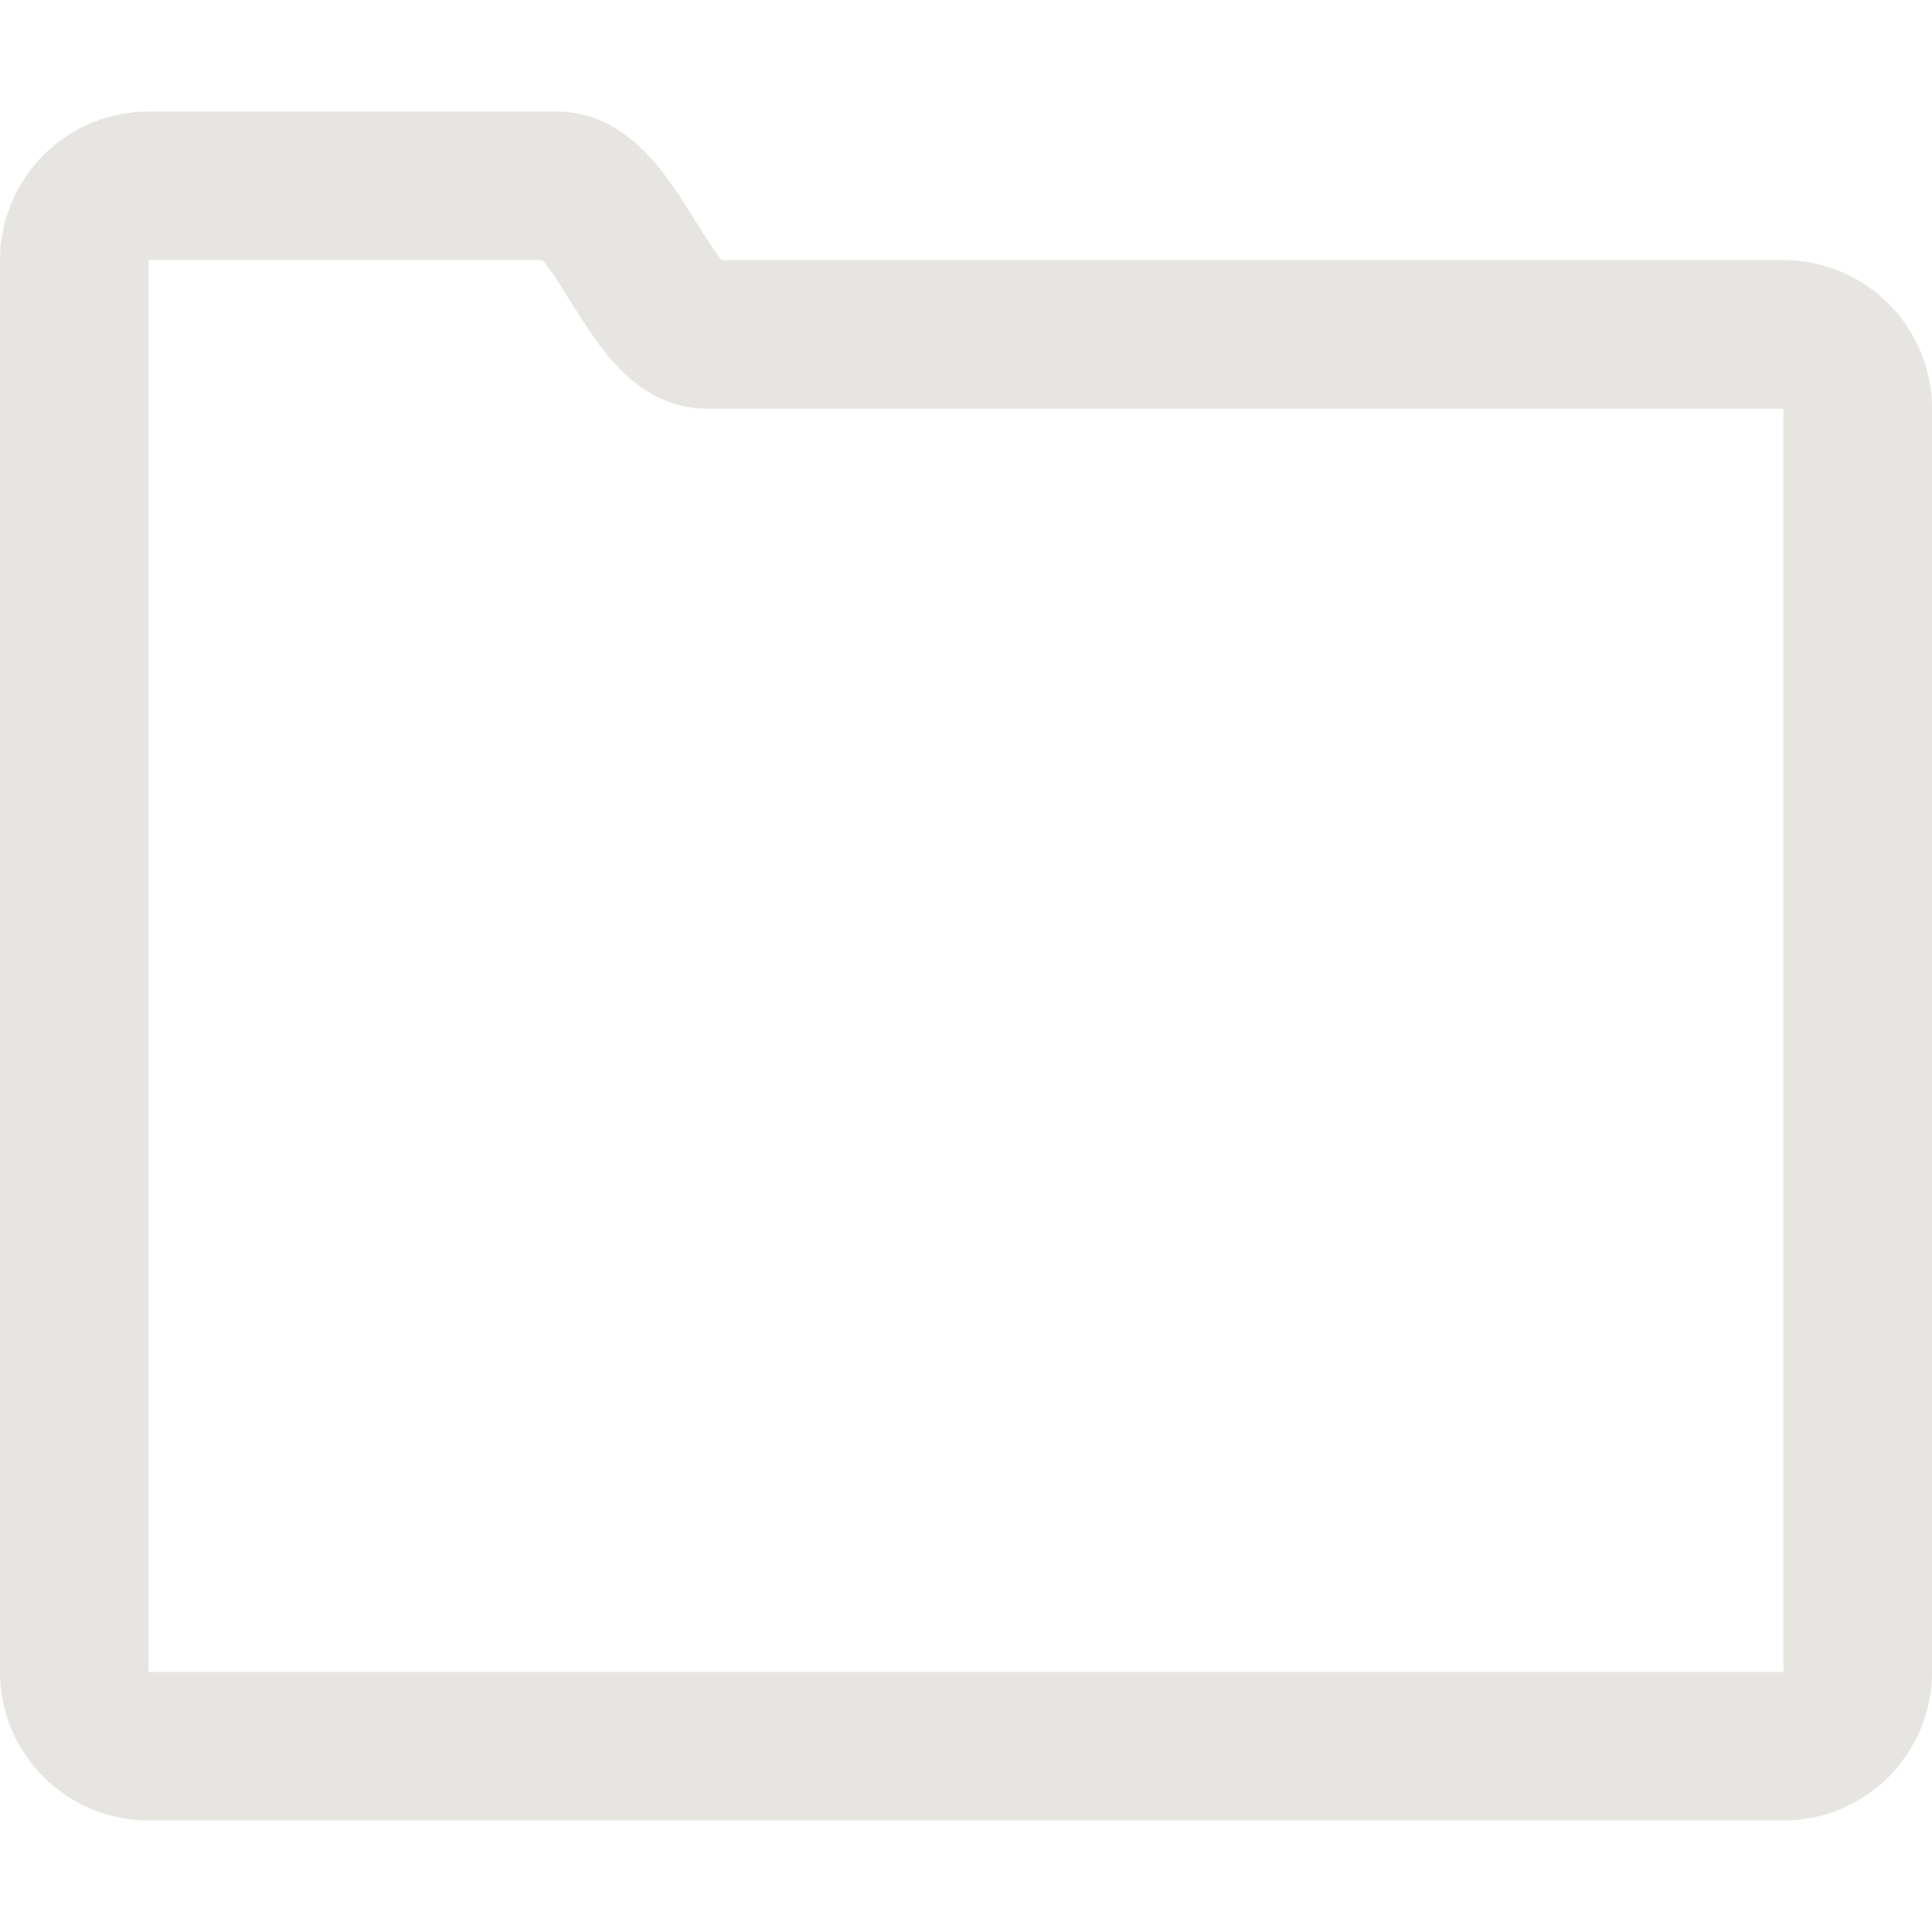
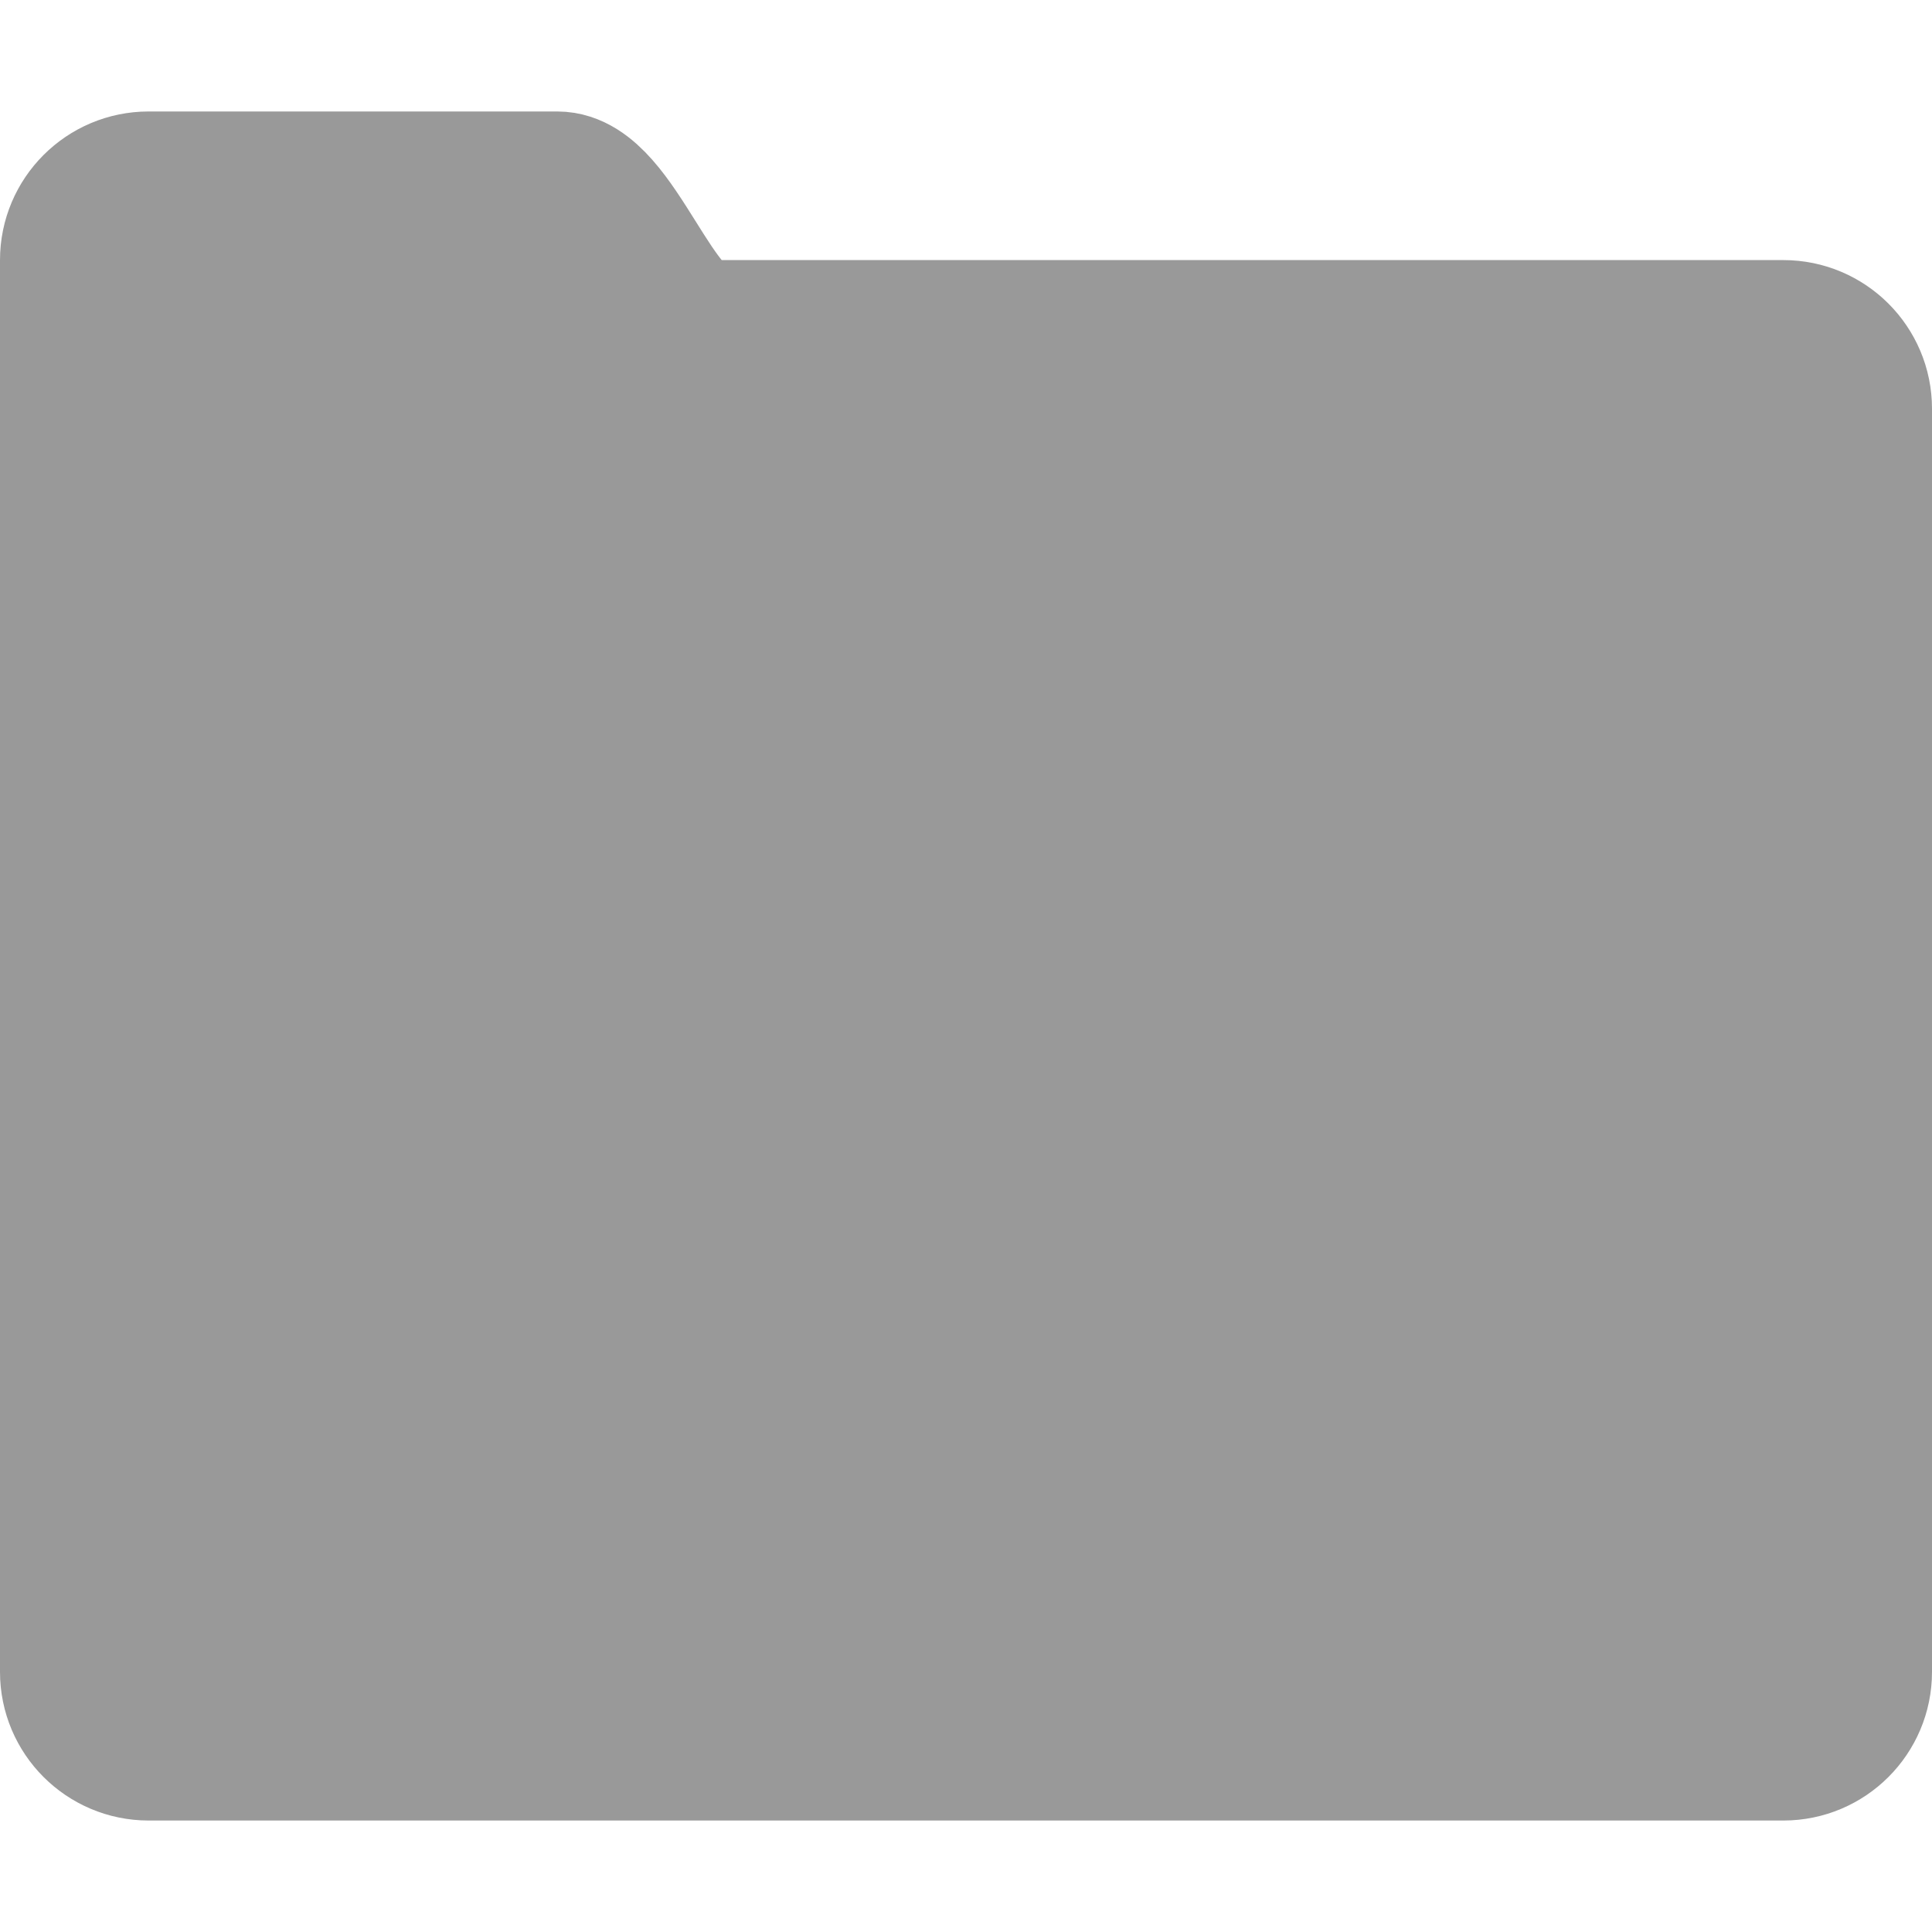
<svg xmlns="http://www.w3.org/2000/svg" enable-background="new 0 0 50 50" height="50px" id="Layer_1" version="1.1" viewBox="0 0 50 50" width="50px" xml:space="preserve">
  <defs id="defs11" />
-   <path d="m 46.154,8.654 c 0,0 -26.585,0 -27.885,0 -1.413,0 -2.388,-3.846 -3.846,-3.846 H 3.846 c -1.062,0 -1.923,0.862 -1.923,1.923 v 3.846 28.846 3.846 c 0,1.062 0.862,1.923 1.923,1.923 H 46.154 c 1.062,0 1.923,-0.862 1.923,-1.923 V 10.577 c 0,-1.062 -0.862,-1.923 -1.923,-1.923 z" stroke-miterlimit="10" id="path4" style="fill:none;fill-opacity:1;stroke:#e7e5e2;stroke-width:3.846;stroke-linecap:round;stroke-miterlimit:10;stroke-dasharray:none;stroke-opacity:1" />
+   <path d="m 46.154,8.654 c 0,0 -26.585,0 -27.885,0 -1.413,0 -2.388,-3.846 -3.846,-3.846 H 3.846 c -1.062,0 -1.923,0.862 -1.923,1.923 v 3.846 28.846 3.846 c 0,1.062 0.862,1.923 1.923,1.923 H 46.154 c 1.062,0 1.923,-0.862 1.923,-1.923 V 10.577 c 0,-1.062 -0.862,-1.923 -1.923,-1.923 z" stroke-miterlimit="10" id="path4" style="fill:#999999;fill-opacity:1;stroke:#999999;stroke-width:3.846;stroke-linecap:round;stroke-miterlimit:10;stroke-dasharray:none;stroke-opacity:1" />
</svg>
